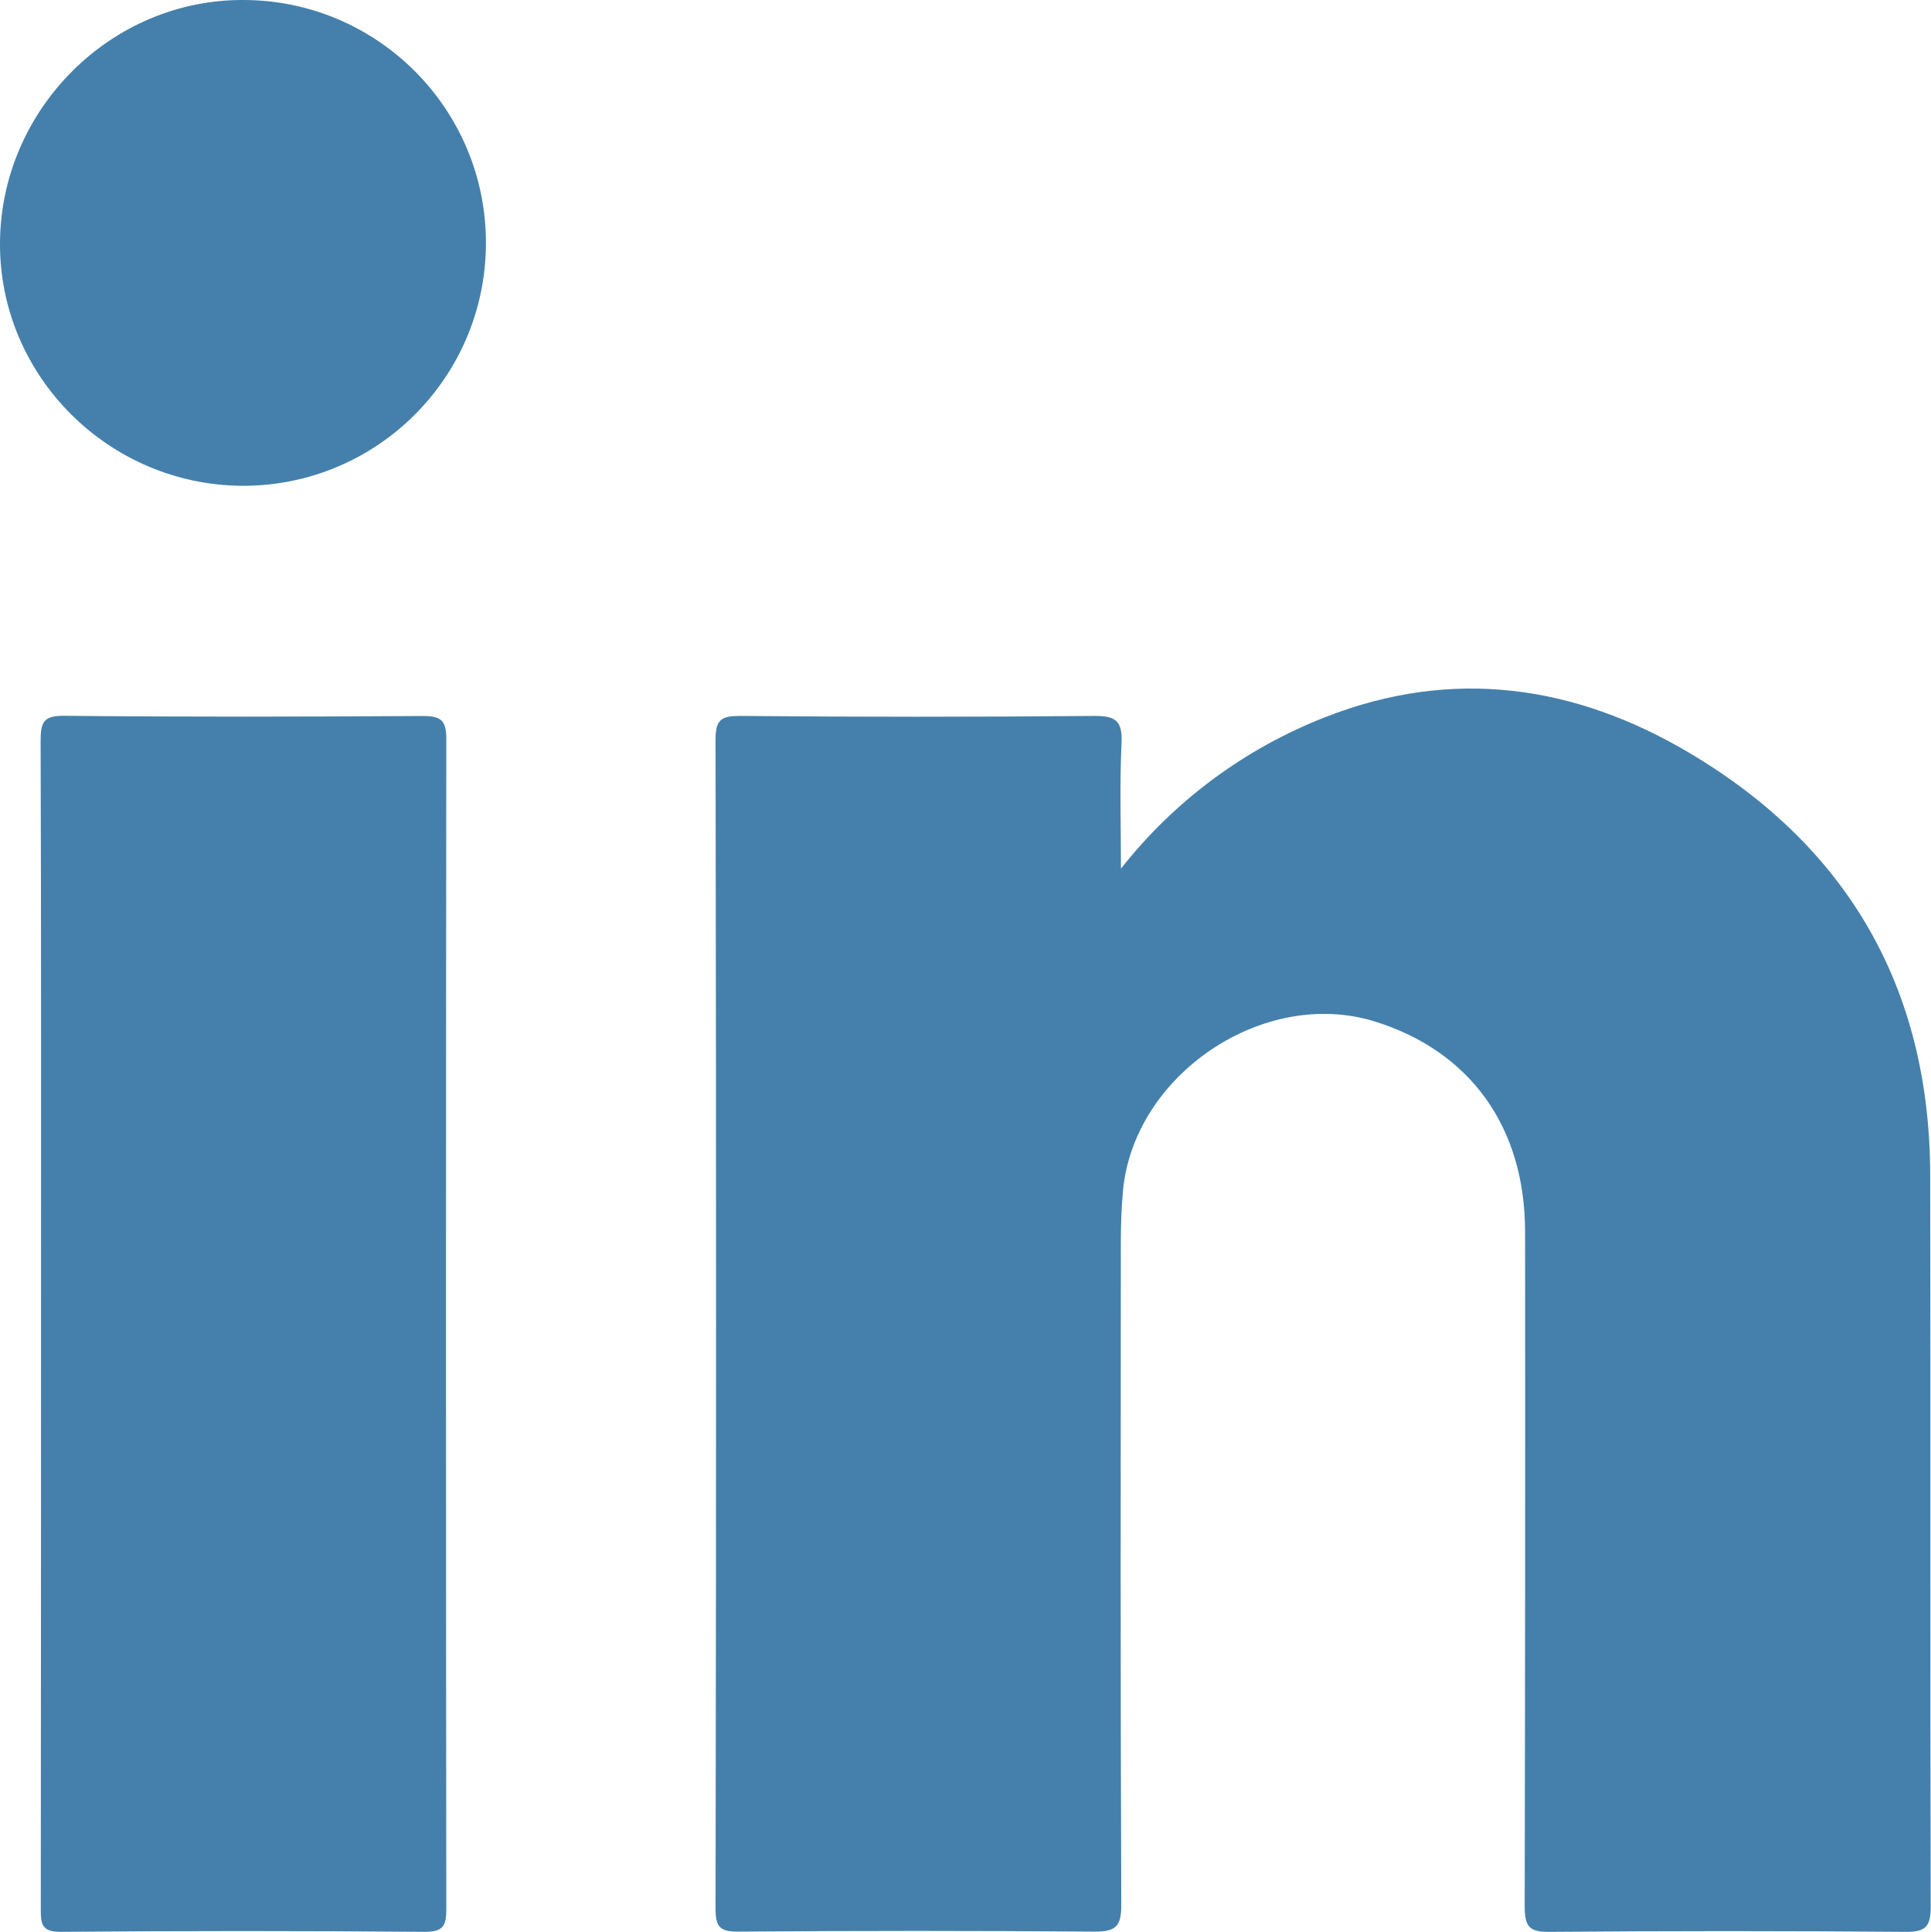
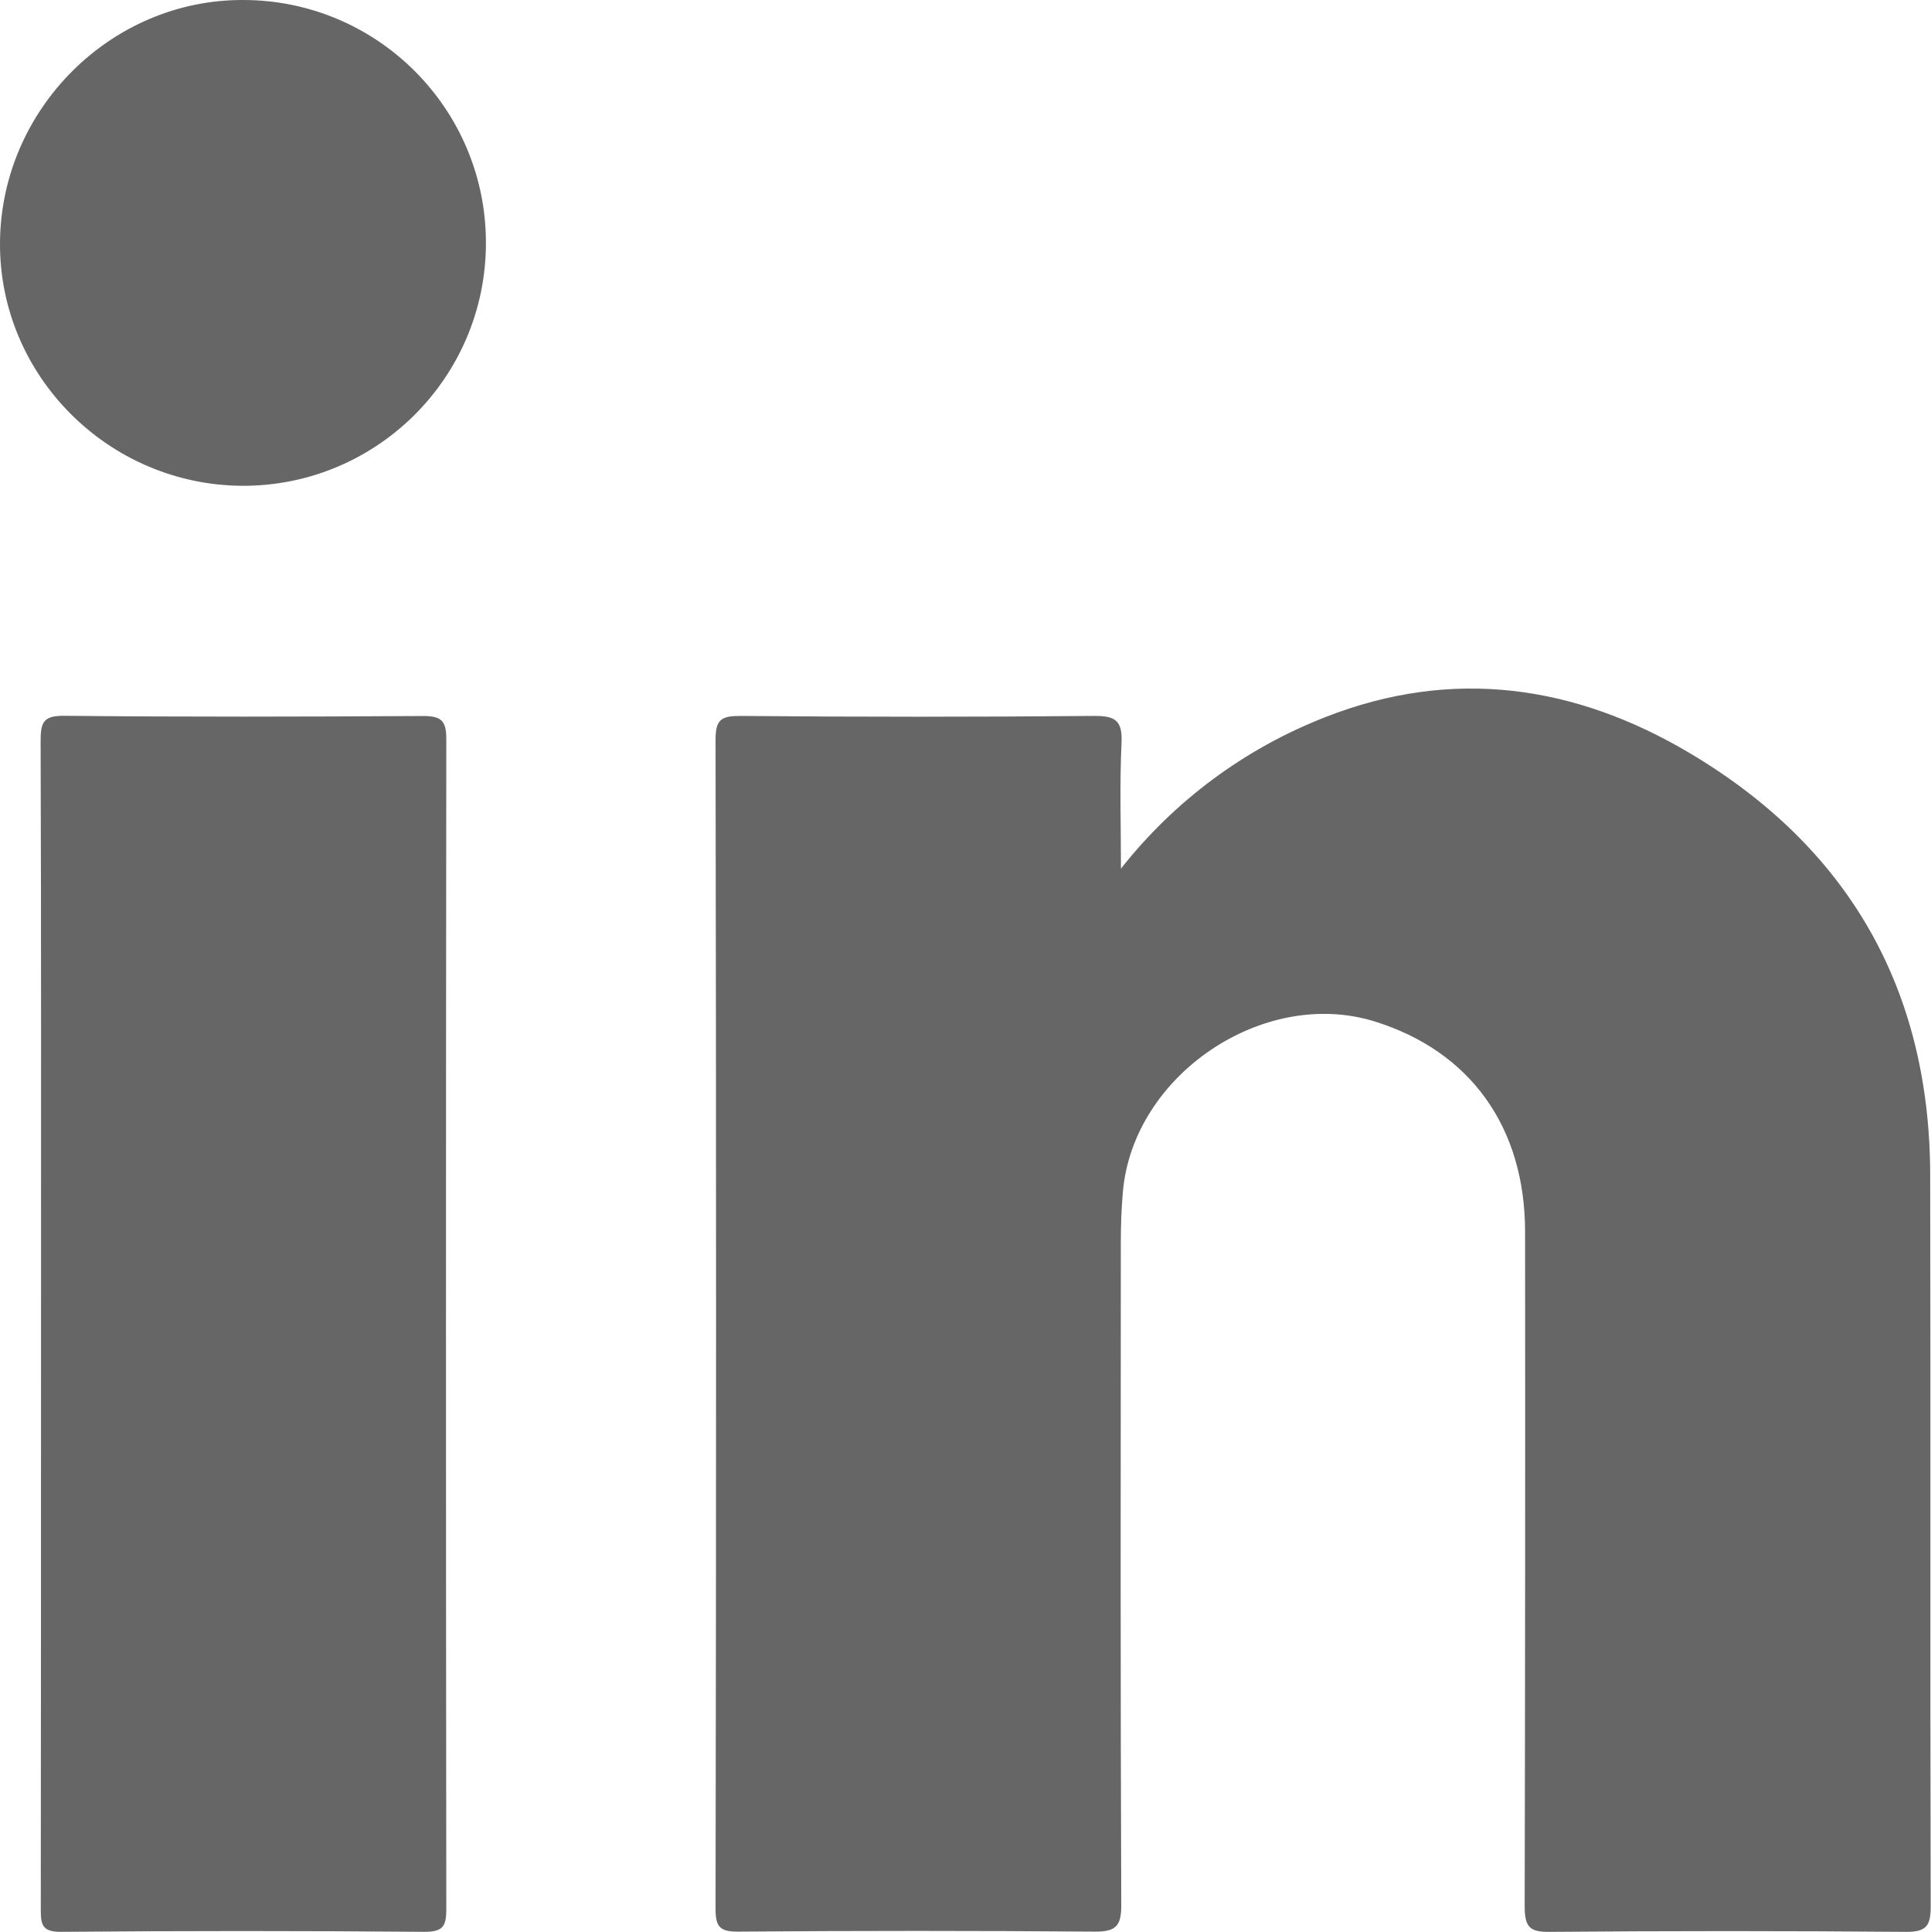
<svg xmlns="http://www.w3.org/2000/svg" id="Layer_1" data-name="Layer 1" viewBox="0 0 571.72 572.04">
  <defs>
-     <style>.cls-1{fill:#4480ab;}</style>
+     <style>.cls-1{fill:#666;}</style>
  </defs>
  <path class="cls-1" d="M333.49,420c-35.38.22-70.75.29-106.13-.06-6.18-.06-7,1.92-7,7.41.19,57.51.12,115,.12,172.53q0,86.66-.07,173.31c0,4.48.21,6.85,6,6.8q53.84-.46,107.68,0c5.34,0,6.4-1.64,6.4-6.59q-.19-173.32,0-346.63C340.51,421.14,338.75,420,333.49,420Z" transform="translate(-208.33 -208)" />
  <path class="cls-1" d="M667.2,780q52.69-.45,105.4,0c6.38.07,7.47-1.92,7.45-7.75-.19-72.13,0-144.25-.15-216.38-.09-55.16-24.34-97.15-71.4-125-33.78-20-70-25.35-107.68-10.55a143.26,143.26,0,0,0-60.55,44.87c0-12.42-.41-24.87.17-37.26.32-6.75-2-8-8.26-7.95q-52.3.47-104.62,0c-5.6,0-7.35,1-7.34,7.08q.31,173,0,346c0,5.38,1.17,6.92,6.74,6.87q52.71-.42,105.4,0c6.54.06,8.07-1.7,8-8.16-.26-65.35-.17-130.71-.13-196.06,0-4.94.18-9.9.61-14.82,3-34.59,41.66-60.69,74.6-50.44,28.29,8.81,44.47,31.28,44.5,62.2q.09,100-.12,200C659.87,778.61,661.35,780.07,667.2,780Z" transform="translate(-208.33 -208)" />
  <path class="cls-1" d="M280.48,208c-39.22-.23-71.88,32.3-72.15,71.84-.26,39.37,32.1,71.8,71.8,72A71.91,71.91,0,0,0,280.48,208Z" transform="translate(-208.33 -208)" />
</svg>
